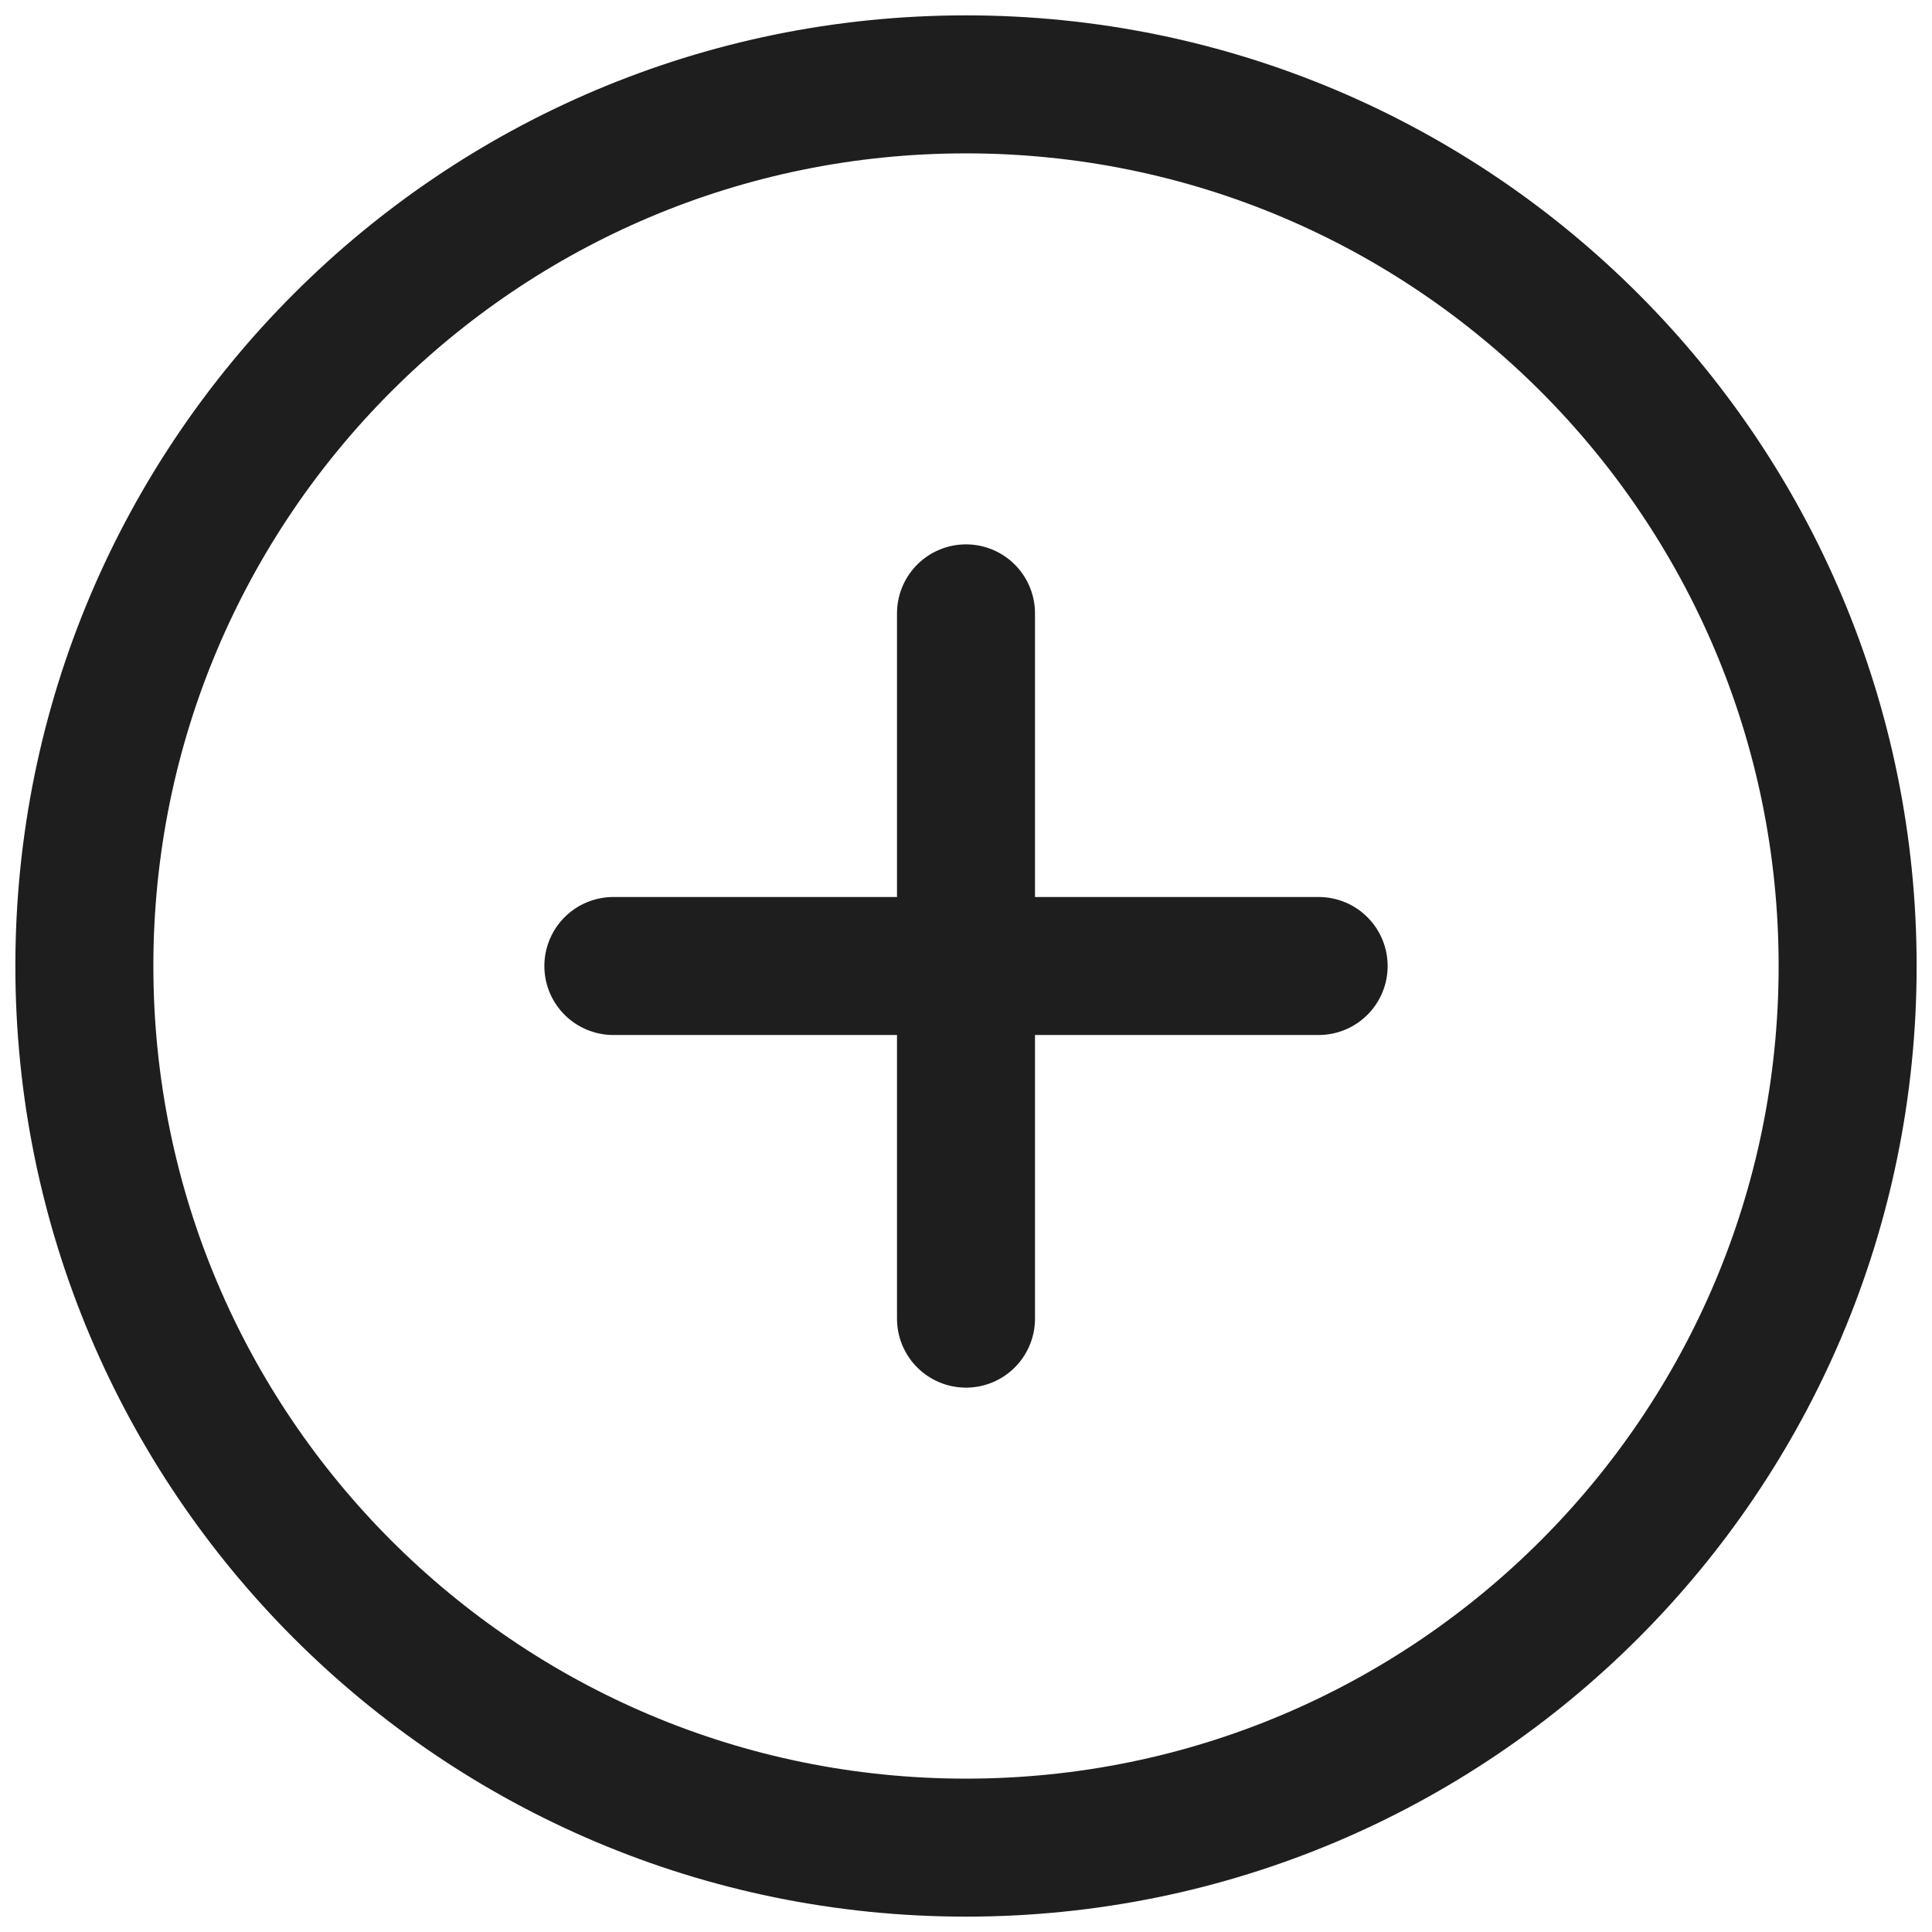
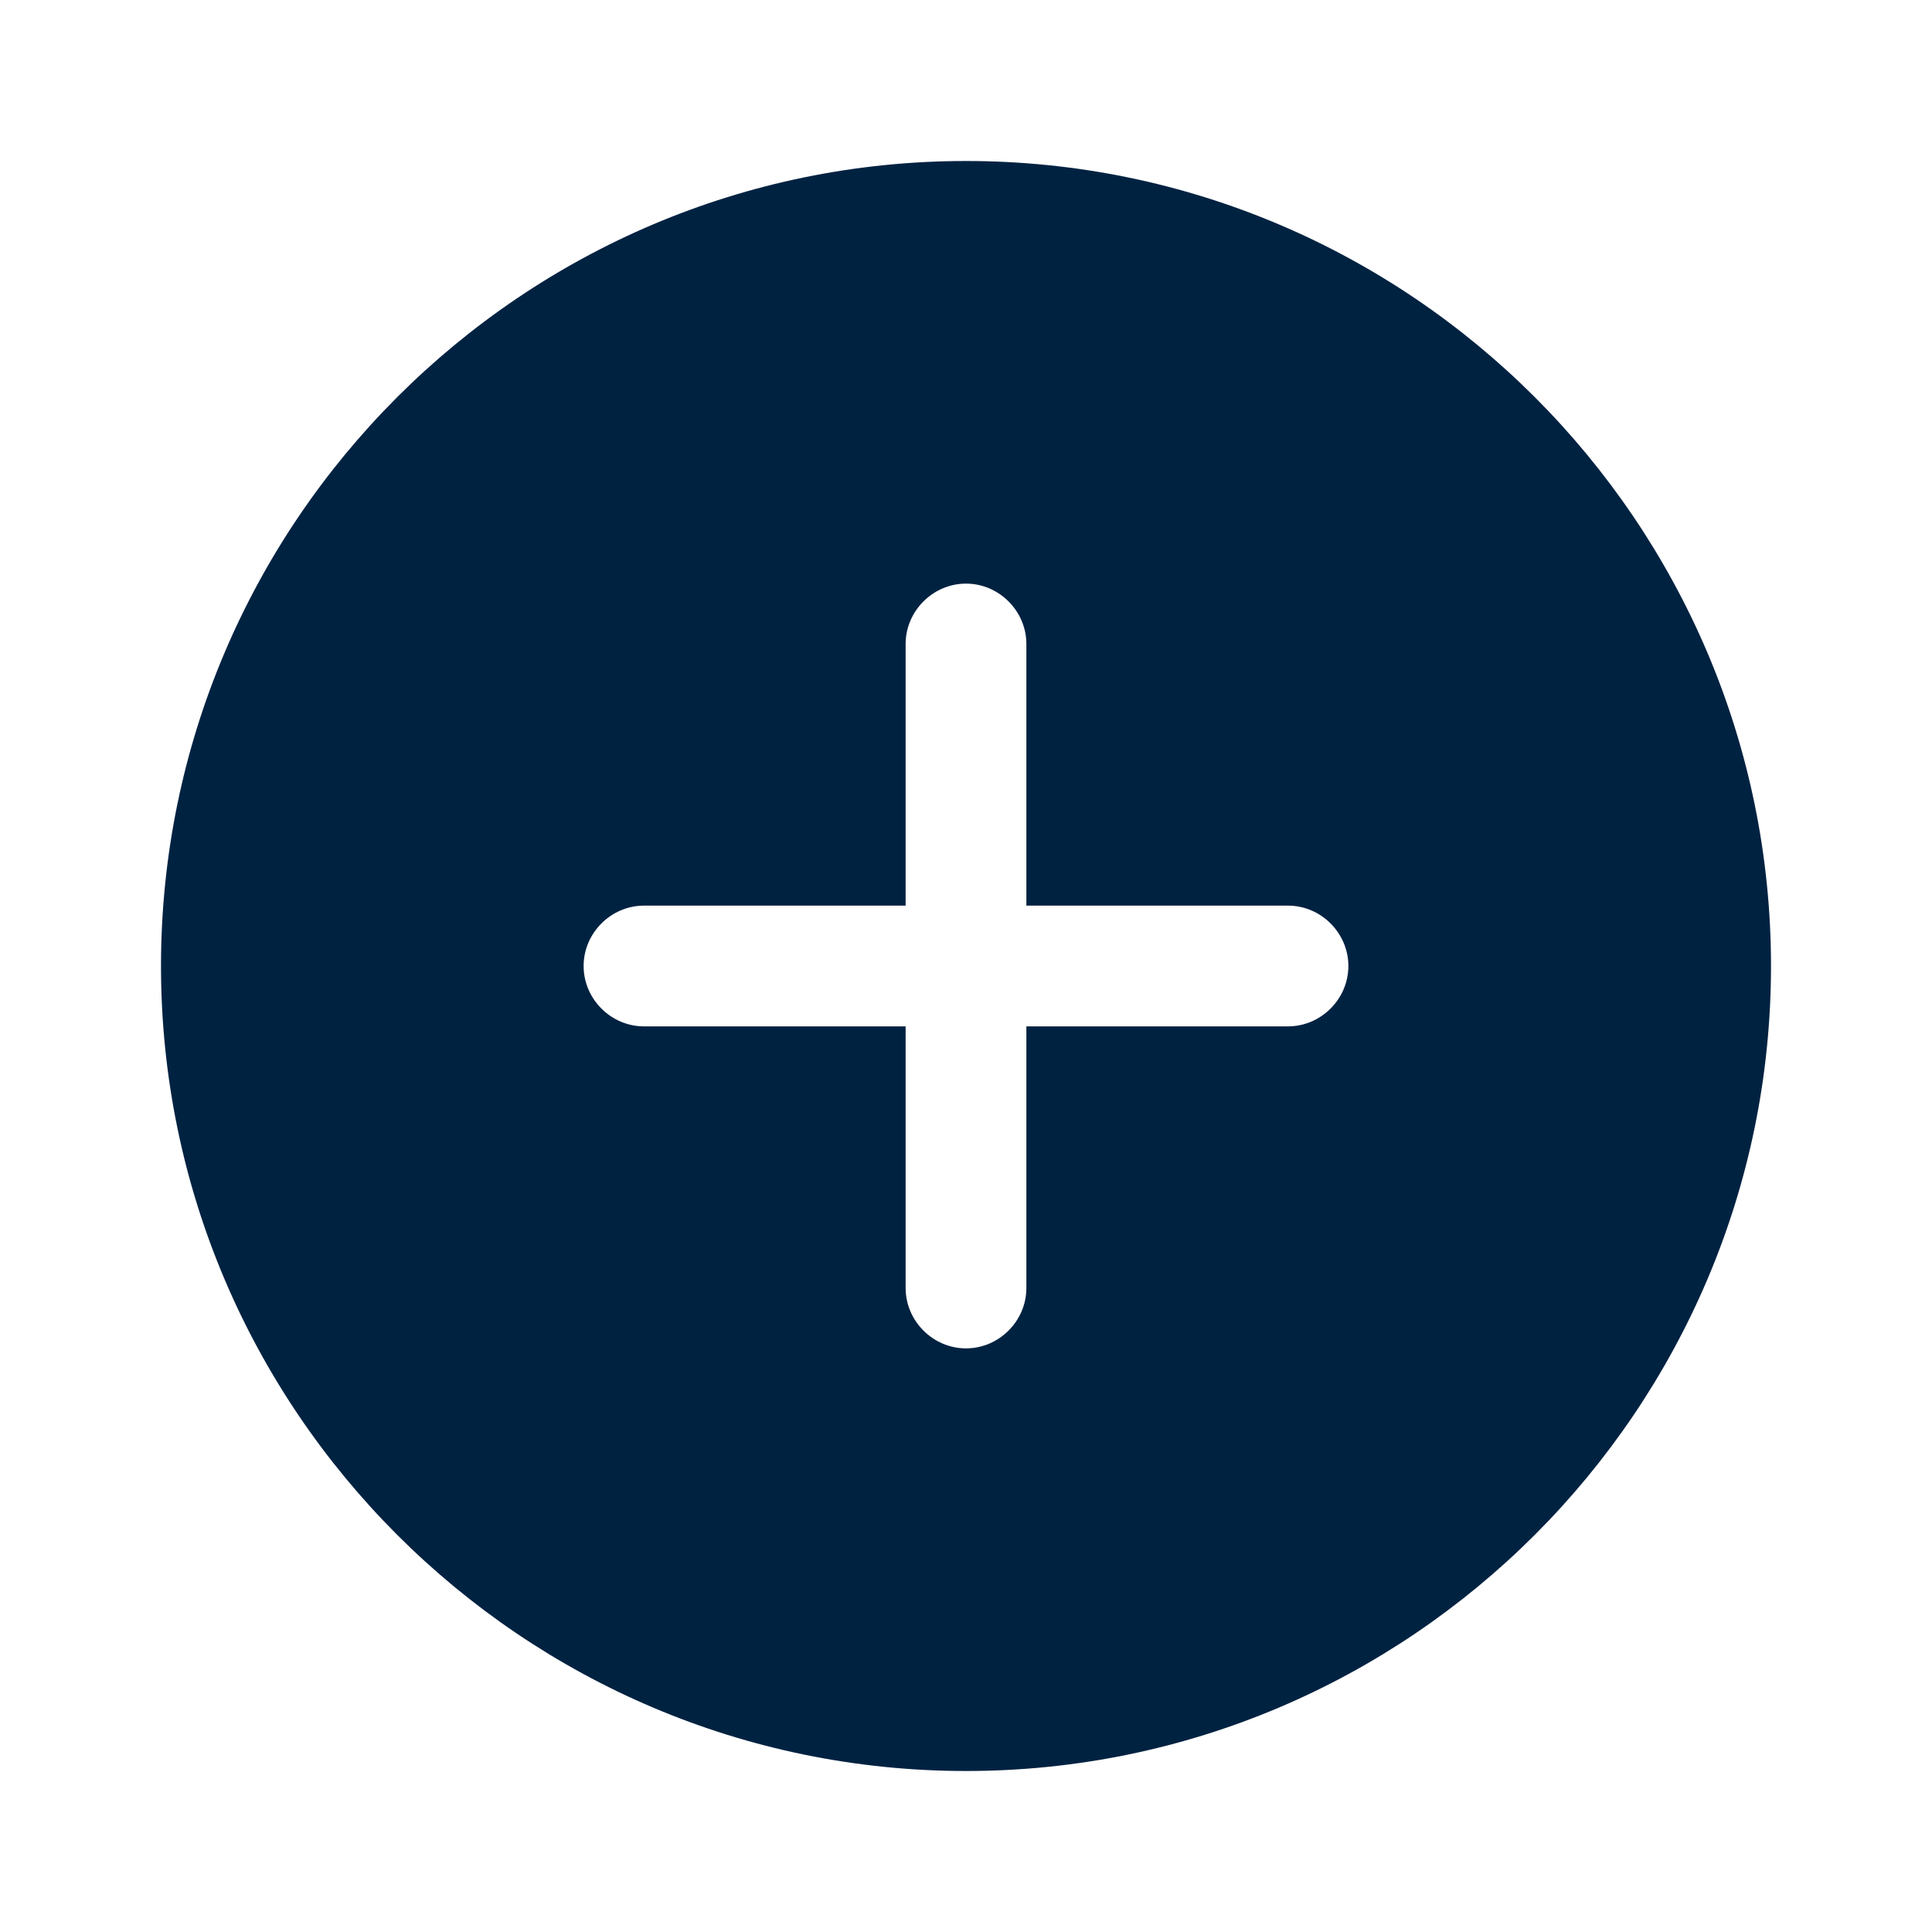
- <svg xmlns="http://www.w3.org/2000/svg" width="21" height="21" viewBox="0 0 21 21" fill="none">
-   <path d="M10.5 6.667V14.333M6.667 10.5H14.333M20.083 10.5C20.083 15.793 15.793 20.083 10.5 20.083C5.207 20.083 0.917 15.793 0.917 10.5C0.917 5.207 5.207 0.917 10.5 0.917C15.793 0.917 20.083 5.207 20.083 10.5Z" stroke="#1E1E1E" stroke-width="1.5" stroke-linecap="round" stroke-linejoin="round" />
+ <svg xmlns="http://www.w3.org/2000/svg" width="800px" height="800px" viewBox="0 0 24 24" fill="none">
+   <g id="SVGRepo_bgCarrier" stroke-width="0" />
+   <g id="SVGRepo_tracerCarrier" stroke-linecap="round" stroke-linejoin="round" />
+   <g id="SVGRepo_iconCarrier">
+     <path d="M12 2C6.49 2 2 6.49 2 12C2 17.51 6.49 22 12 22C17.51 22 22 17.51 22 12C22 6.49 17.51 2 12 2ZM16 12.75H12.75V16C12.75 16.41 12.41 16.75 12 16.75C11.59 16.75 11.25 16.41 11.25 16V12.75H8C7.59 12.75 7.25 12.41 7.25 12C7.25 11.59 7.59 11.25 8 11.25H11.25V8C11.25 7.59 11.59 7.25 12 7.25C12.41 7.25 12.75 7.59 12.75 8V11.25H16C16.41 11.25 16.75 11.59 16.75 12C16.75 12.41 16.41 12.75 16 12.75Z" fill="#002241" />
+   </g>
</svg>
